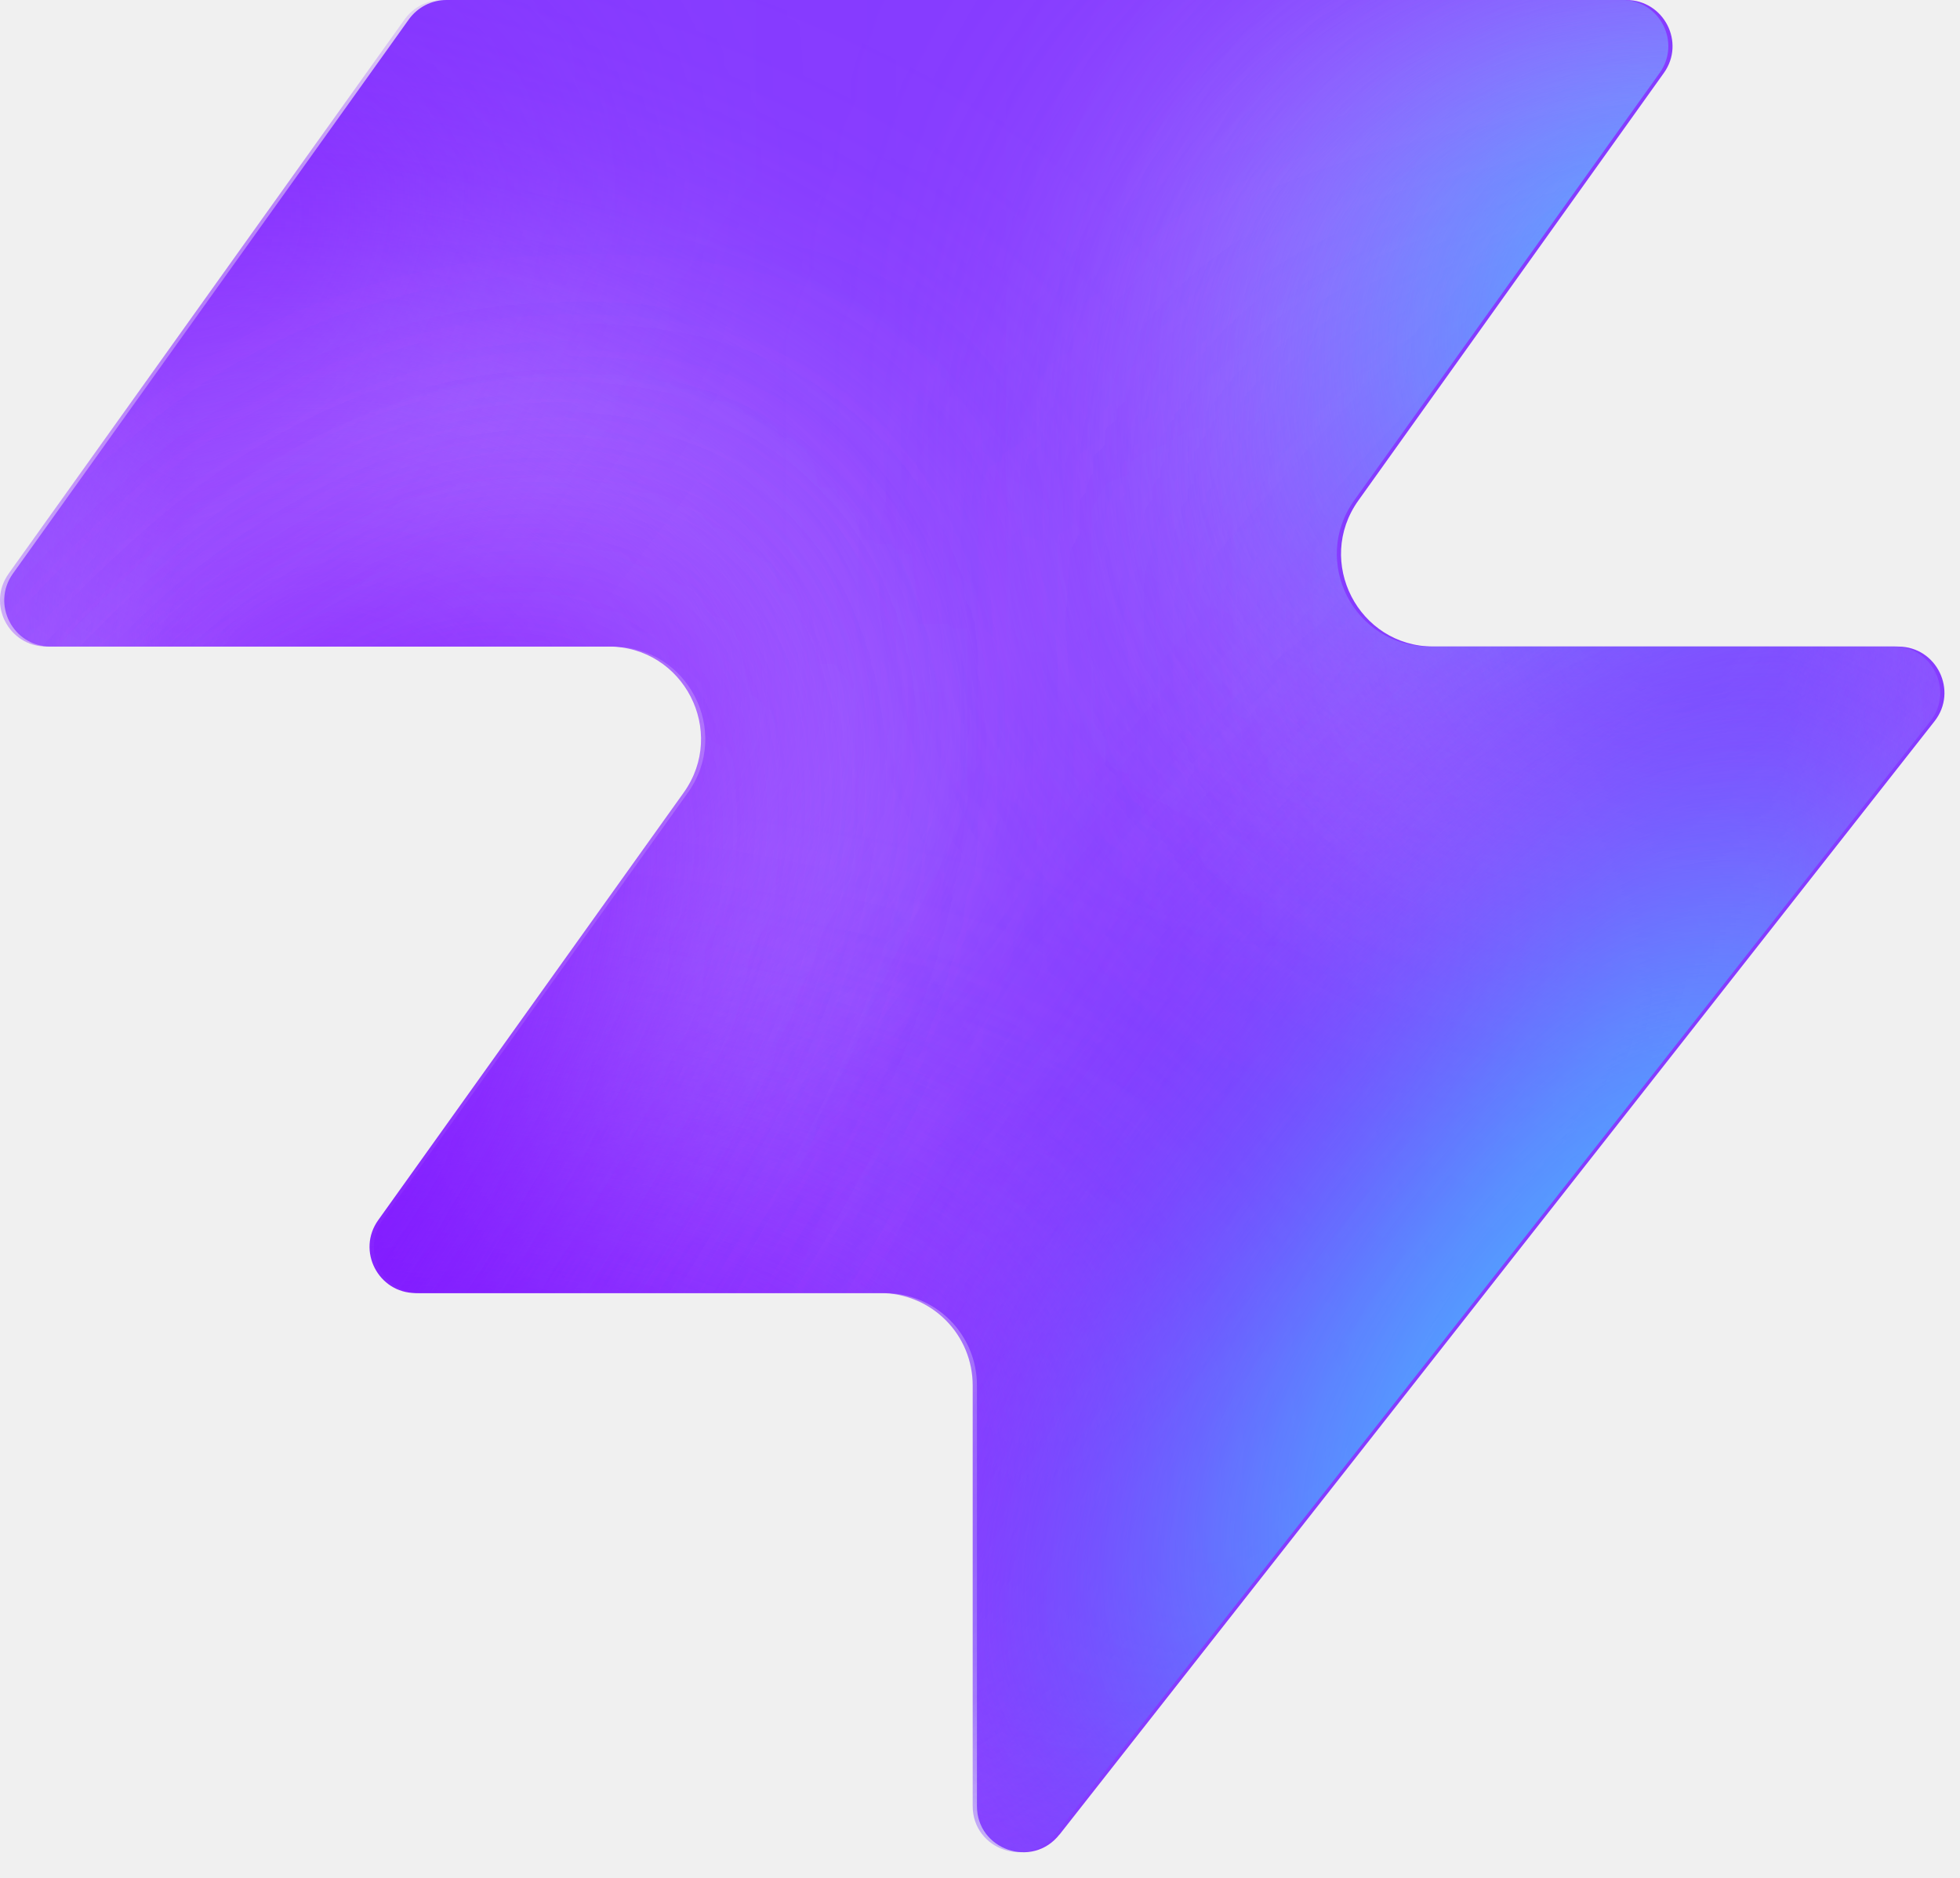
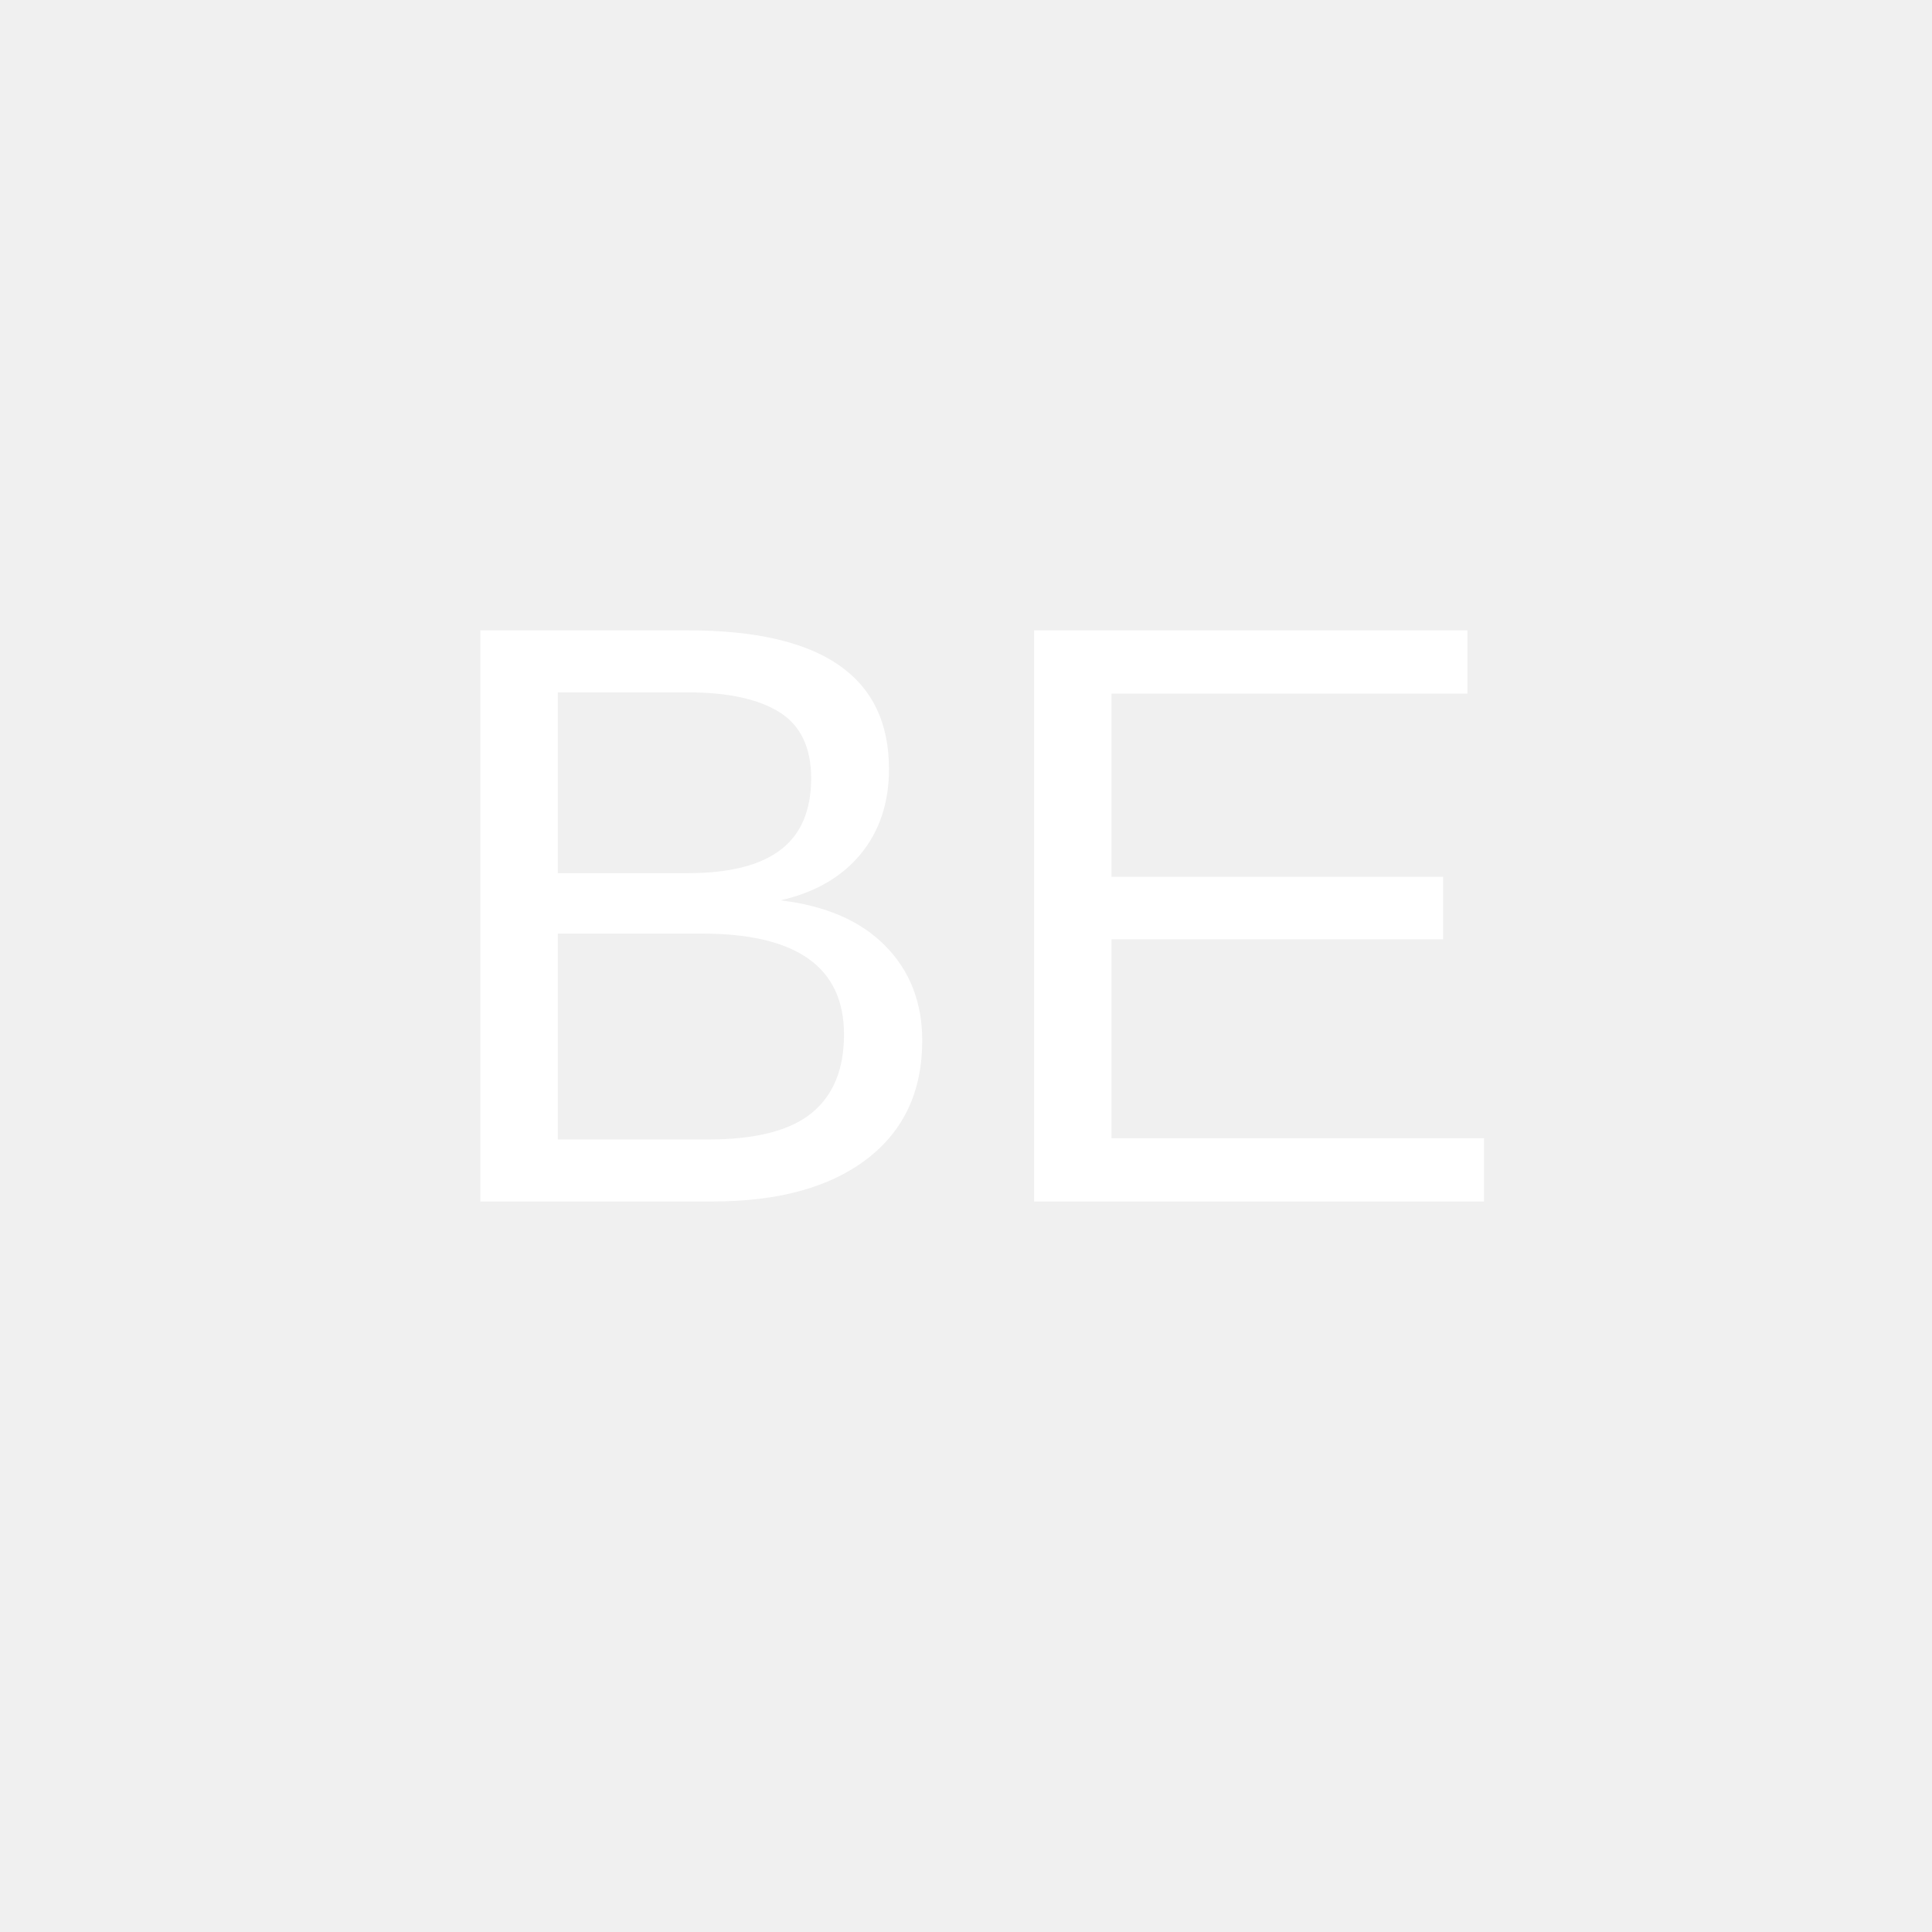
- <svg xmlns="http://www.w3.org/2000/svg" width="48" height="46" fill="none" viewBox="0 0 48 46">
-   <path fill="#863bff" d="M25.946 44.938c-.664.845-2.021.375-2.021-.698V33.937a2.26 2.26 0 0 0-2.262-2.262H10.287c-.92 0-1.456-1.04-.92-1.788l7.48-10.471c1.07-1.497 0-3.578-1.842-3.578H1.237c-.92 0-1.456-1.04-.92-1.788L10.013.474c.214-.297.556-.474.92-.474h28.894c.92 0 1.456 1.04.92 1.788l-7.48 10.471c-1.07 1.498 0 3.579 1.842 3.579h11.377c.943 0 1.473 1.088.89 1.83L25.947 44.94z" style="fill:#863bff;fill:color(display-p3 .525 .23 1);fill-opacity:1" />
-   <mask id="a" width="48" height="46" x="0" y="0" maskUnits="userSpaceOnUse" style="mask-type:alpha">
-     <path fill="#000" d="M25.842 44.938c-.664.844-2.021.375-2.021-.698V33.937a2.26 2.26 0 0 0-2.262-2.262H10.183c-.92 0-1.456-1.04-.92-1.788l7.48-10.471c1.07-1.498 0-3.579-1.842-3.579H1.133c-.92 0-1.456-1.04-.92-1.787L9.91.473c.214-.297.556-.474.92-.474h28.894c.92 0 1.456 1.04.92 1.788l-7.48 10.471c-1.07 1.498 0 3.578 1.842 3.578h11.377c.943 0 1.473 1.088.89 1.832L25.843 44.94z" style="fill:#000;fill-opacity:1" />
-   </mask>
-   <g mask="url(#a)">
-     <g filter="url(#b)">
-       <ellipse cx="5.508" cy="14.704" fill="#ede6ff" rx="5.508" ry="14.704" style="fill:#ede6ff;fill:color(display-p3 .927 .903 1);fill-opacity:1" transform="matrix(.00324 1 1 -.00324 -4.47 31.516)" />
-     </g>
-     <g filter="url(#c)">
-       <ellipse cx="10.399" cy="29.851" fill="#ede6ff" rx="10.399" ry="29.851" style="fill:#ede6ff;fill:color(display-p3 .927 .903 1);fill-opacity:1" transform="matrix(.00324 1 1 -.00324 -39.328 7.883)" />
-     </g>
-     <g filter="url(#d)">
-       <ellipse cx="5.508" cy="30.487" fill="#7e14ff" rx="5.508" ry="30.487" style="fill:#7e14ff;fill:color(display-p3 .492 .077 1);fill-opacity:1" transform="rotate(89.814 -25.913 -14.639)scale(1 -1)" />
-     </g>
-     <g filter="url(#e)">
-       <ellipse cx="5.508" cy="30.599" fill="#7e14ff" rx="5.508" ry="30.599" style="fill:#7e14ff;fill:color(display-p3 .492 .077 1);fill-opacity:1" transform="rotate(89.814 -32.644 -3.334)scale(1 -1)" />
-     </g>
-     <g filter="url(#f)">
-       <ellipse cx="5.508" cy="30.599" fill="#7e14ff" rx="5.508" ry="30.599" style="fill:#7e14ff;fill:color(display-p3 .492 .077 1);fill-opacity:1" transform="matrix(.00324 1 1 -.00324 -34.34 30.47)" />
-     </g>
-     <g filter="url(#g)">
-       <ellipse cx="14.072" cy="22.078" fill="#ede6ff" rx="14.072" ry="22.078" style="fill:#ede6ff;fill:color(display-p3 .927 .903 1);fill-opacity:1" transform="rotate(93.35 24.506 48.493)scale(-1 1)" />
-     </g>
-     <g filter="url(#h)">
-       <ellipse cx="3.47" cy="21.501" fill="#7e14ff" rx="3.47" ry="21.501" style="fill:#7e14ff;fill:color(display-p3 .492 .077 1);fill-opacity:1" transform="rotate(89.009 28.708 47.59)scale(-1 1)" />
-     </g>
-     <g filter="url(#i)">
-       <ellipse cx="3.47" cy="21.501" fill="#7e14ff" rx="3.47" ry="21.501" style="fill:#7e14ff;fill:color(display-p3 .492 .077 1);fill-opacity:1" transform="rotate(89.009 28.708 47.59)scale(-1 1)" />
-     </g>
-     <g filter="url(#j)">
-       <ellipse cx=".387" cy="8.972" fill="#7e14ff" rx="4.407" ry="29.108" style="fill:#7e14ff;fill:color(display-p3 .492 .077 1);fill-opacity:1" transform="rotate(39.51 .387 8.972)" />
-     </g>
-     <g filter="url(#k)">
-       <ellipse cx="47.523" cy="-6.092" fill="#7e14ff" rx="4.407" ry="29.108" style="fill:#7e14ff;fill:color(display-p3 .492 .077 1);fill-opacity:1" transform="rotate(37.892 47.523 -6.092)" />
-     </g>
-     <g filter="url(#l)">
-       <ellipse cx="41.412" cy="6.333" fill="#47bfff" rx="5.971" ry="9.665" style="fill:#47bfff;fill:color(display-p3 .28 .748 1);fill-opacity:1" transform="rotate(37.892 41.412 6.333)" />
-     </g>
-     <g filter="url(#m)">
-       <ellipse cx="-1.879" cy="38.332" fill="#7e14ff" rx="4.407" ry="29.108" style="fill:#7e14ff;fill:color(display-p3 .492 .077 1);fill-opacity:1" transform="rotate(37.892 -1.88 38.332)" />
-     </g>
-     <g filter="url(#n)">
-       <ellipse cx="-1.879" cy="38.332" fill="#7e14ff" rx="4.407" ry="29.108" style="fill:#7e14ff;fill:color(display-p3 .492 .077 1);fill-opacity:1" transform="rotate(37.892 -1.88 38.332)" />
-     </g>
-     <g filter="url(#o)">
-       <ellipse cx="35.651" cy="29.907" fill="#7e14ff" rx="4.407" ry="29.108" style="fill:#7e14ff;fill:color(display-p3 .492 .077 1);fill-opacity:1" transform="rotate(37.892 35.651 29.907)" />
-     </g>
-     <g filter="url(#p)">
-       <ellipse cx="38.418" cy="32.4" fill="#47bfff" rx="5.971" ry="15.297" style="fill:#47bfff;fill:color(display-p3 .28 .748 1);fill-opacity:1" transform="rotate(37.892 38.418 32.4)" />
-     </g>
-   </g>
-   <defs>
-     <filter id="b" width="60.045" height="41.654" x="-19.77" y="16.149" color-interpolation-filters="sRGB" filterUnits="userSpaceOnUse">
-       <feFlood flood-opacity="0" result="BackgroundImageFix" />
-       <feBlend in="SourceGraphic" in2="BackgroundImageFix" result="shape" />
-       <feGaussianBlur result="effect1_foregroundBlur_2002_17158" stdDeviation="7.659" />
-     </filter>
-     <filter id="c" width="90.34" height="51.437" x="-54.613" y="-7.533" color-interpolation-filters="sRGB" filterUnits="userSpaceOnUse">
-       <feFlood flood-opacity="0" result="BackgroundImageFix" />
-       <feBlend in="SourceGraphic" in2="BackgroundImageFix" result="shape" />
-       <feGaussianBlur result="effect1_foregroundBlur_2002_17158" stdDeviation="7.659" />
-     </filter>
-     <filter id="d" width="79.355" height="29.4" x="-49.64" y="2.03" color-interpolation-filters="sRGB" filterUnits="userSpaceOnUse">
-       <feFlood flood-opacity="0" result="BackgroundImageFix" />
-       <feBlend in="SourceGraphic" in2="BackgroundImageFix" result="shape" />
-       <feGaussianBlur result="effect1_foregroundBlur_2002_17158" stdDeviation="4.596" />
-     </filter>
-     <filter id="e" width="79.579" height="29.4" x="-45.045" y="20.029" color-interpolation-filters="sRGB" filterUnits="userSpaceOnUse">
-       <feFlood flood-opacity="0" result="BackgroundImageFix" />
-       <feBlend in="SourceGraphic" in2="BackgroundImageFix" result="shape" />
-       <feGaussianBlur result="effect1_foregroundBlur_2002_17158" stdDeviation="4.596" />
-     </filter>
-     <filter id="f" width="79.579" height="29.4" x="-43.513" y="21.178" color-interpolation-filters="sRGB" filterUnits="userSpaceOnUse">
-       <feFlood flood-opacity="0" result="BackgroundImageFix" />
-       <feBlend in="SourceGraphic" in2="BackgroundImageFix" result="shape" />
-       <feGaussianBlur result="effect1_foregroundBlur_2002_17158" stdDeviation="4.596" />
-     </filter>
-     <filter id="g" width="74.749" height="58.852" x="15.756" y="-17.901" color-interpolation-filters="sRGB" filterUnits="userSpaceOnUse">
-       <feFlood flood-opacity="0" result="BackgroundImageFix" />
-       <feBlend in="SourceGraphic" in2="BackgroundImageFix" result="shape" />
-       <feGaussianBlur result="effect1_foregroundBlur_2002_17158" stdDeviation="7.659" />
-     </filter>
-     <filter id="h" width="61.377" height="25.362" x="23.548" y="2.284" color-interpolation-filters="sRGB" filterUnits="userSpaceOnUse">
-       <feFlood flood-opacity="0" result="BackgroundImageFix" />
-       <feBlend in="SourceGraphic" in2="BackgroundImageFix" result="shape" />
-       <feGaussianBlur result="effect1_foregroundBlur_2002_17158" stdDeviation="4.596" />
-     </filter>
-     <filter id="i" width="61.377" height="25.362" x="23.548" y="2.284" color-interpolation-filters="sRGB" filterUnits="userSpaceOnUse">
-       <feFlood flood-opacity="0" result="BackgroundImageFix" />
-       <feBlend in="SourceGraphic" in2="BackgroundImageFix" result="shape" />
-       <feGaussianBlur result="effect1_foregroundBlur_2002_17158" stdDeviation="4.596" />
-     </filter>
-     <filter id="j" width="56.045" height="63.649" x="-27.636" y="-22.853" color-interpolation-filters="sRGB" filterUnits="userSpaceOnUse">
-       <feFlood flood-opacity="0" result="BackgroundImageFix" />
-       <feBlend in="SourceGraphic" in2="BackgroundImageFix" result="shape" />
-       <feGaussianBlur result="effect1_foregroundBlur_2002_17158" stdDeviation="4.596" />
-     </filter>
-     <filter id="k" width="54.814" height="64.646" x="20.116" y="-38.415" color-interpolation-filters="sRGB" filterUnits="userSpaceOnUse">
-       <feFlood flood-opacity="0" result="BackgroundImageFix" />
-       <feBlend in="SourceGraphic" in2="BackgroundImageFix" result="shape" />
-       <feGaussianBlur result="effect1_foregroundBlur_2002_17158" stdDeviation="4.596" />
-     </filter>
-     <filter id="l" width="33.541" height="35.313" x="24.641" y="-11.323" color-interpolation-filters="sRGB" filterUnits="userSpaceOnUse">
-       <feFlood flood-opacity="0" result="BackgroundImageFix" />
-       <feBlend in="SourceGraphic" in2="BackgroundImageFix" result="shape" />
-       <feGaussianBlur result="effect1_foregroundBlur_2002_17158" stdDeviation="4.596" />
-     </filter>
-     <filter id="m" width="54.814" height="64.646" x="-29.286" y="6.009" color-interpolation-filters="sRGB" filterUnits="userSpaceOnUse">
-       <feFlood flood-opacity="0" result="BackgroundImageFix" />
-       <feBlend in="SourceGraphic" in2="BackgroundImageFix" result="shape" />
-       <feGaussianBlur result="effect1_foregroundBlur_2002_17158" stdDeviation="4.596" />
-     </filter>
-     <filter id="n" width="54.814" height="64.646" x="-29.286" y="6.009" color-interpolation-filters="sRGB" filterUnits="userSpaceOnUse">
-       <feFlood flood-opacity="0" result="BackgroundImageFix" />
-       <feBlend in="SourceGraphic" in2="BackgroundImageFix" result="shape" />
-       <feGaussianBlur result="effect1_foregroundBlur_2002_17158" stdDeviation="4.596" />
-     </filter>
-     <filter id="o" width="54.814" height="64.646" x="8.244" y="-2.416" color-interpolation-filters="sRGB" filterUnits="userSpaceOnUse">
-       <feFlood flood-opacity="0" result="BackgroundImageFix" />
-       <feBlend in="SourceGraphic" in2="BackgroundImageFix" result="shape" />
-       <feGaussianBlur result="effect1_foregroundBlur_2002_17158" stdDeviation="4.596" />
-     </filter>
-     <filter id="p" width="39.409" height="43.623" x="18.713" y="10.588" color-interpolation-filters="sRGB" filterUnits="userSpaceOnUse">
-       <feFlood flood-opacity="0" result="BackgroundImageFix" />
-       <feBlend in="SourceGraphic" in2="BackgroundImageFix" result="shape" />
-       <feGaussianBlur result="effect1_foregroundBlur_2002_17158" stdDeviation="4.596" />
-     </filter>
-   </defs>
+ <svg xmlns="http://www.w3.org/2000/svg" viewBox="0 0 512 512">
+   <text x="50%" y="50%" text-anchor="middle" dominant-baseline="middle" font-family="Arial, Helvetica, sans-serif" font-size="220" font-weight="300" fill="#ffffff">
+     BE
+   </text>
</svg>
